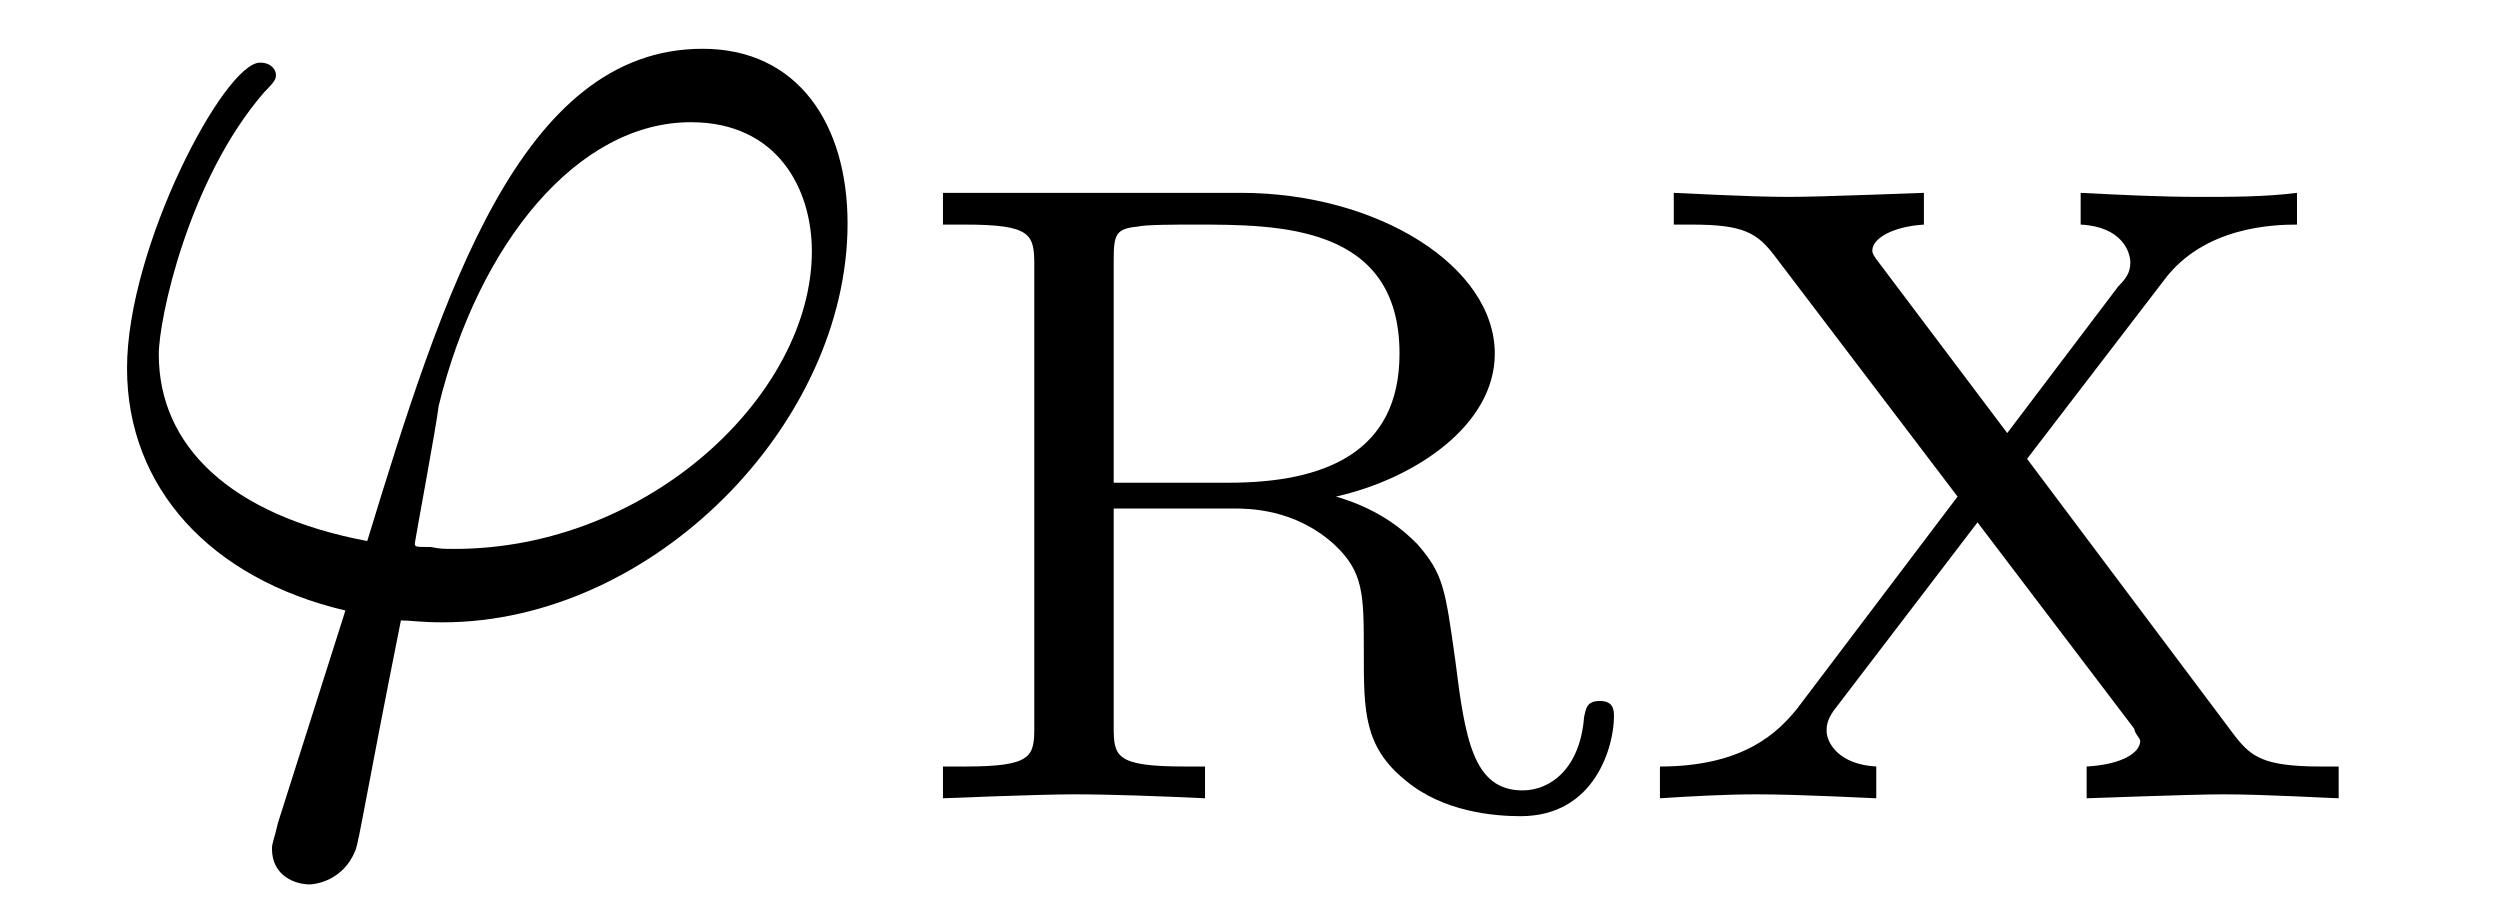
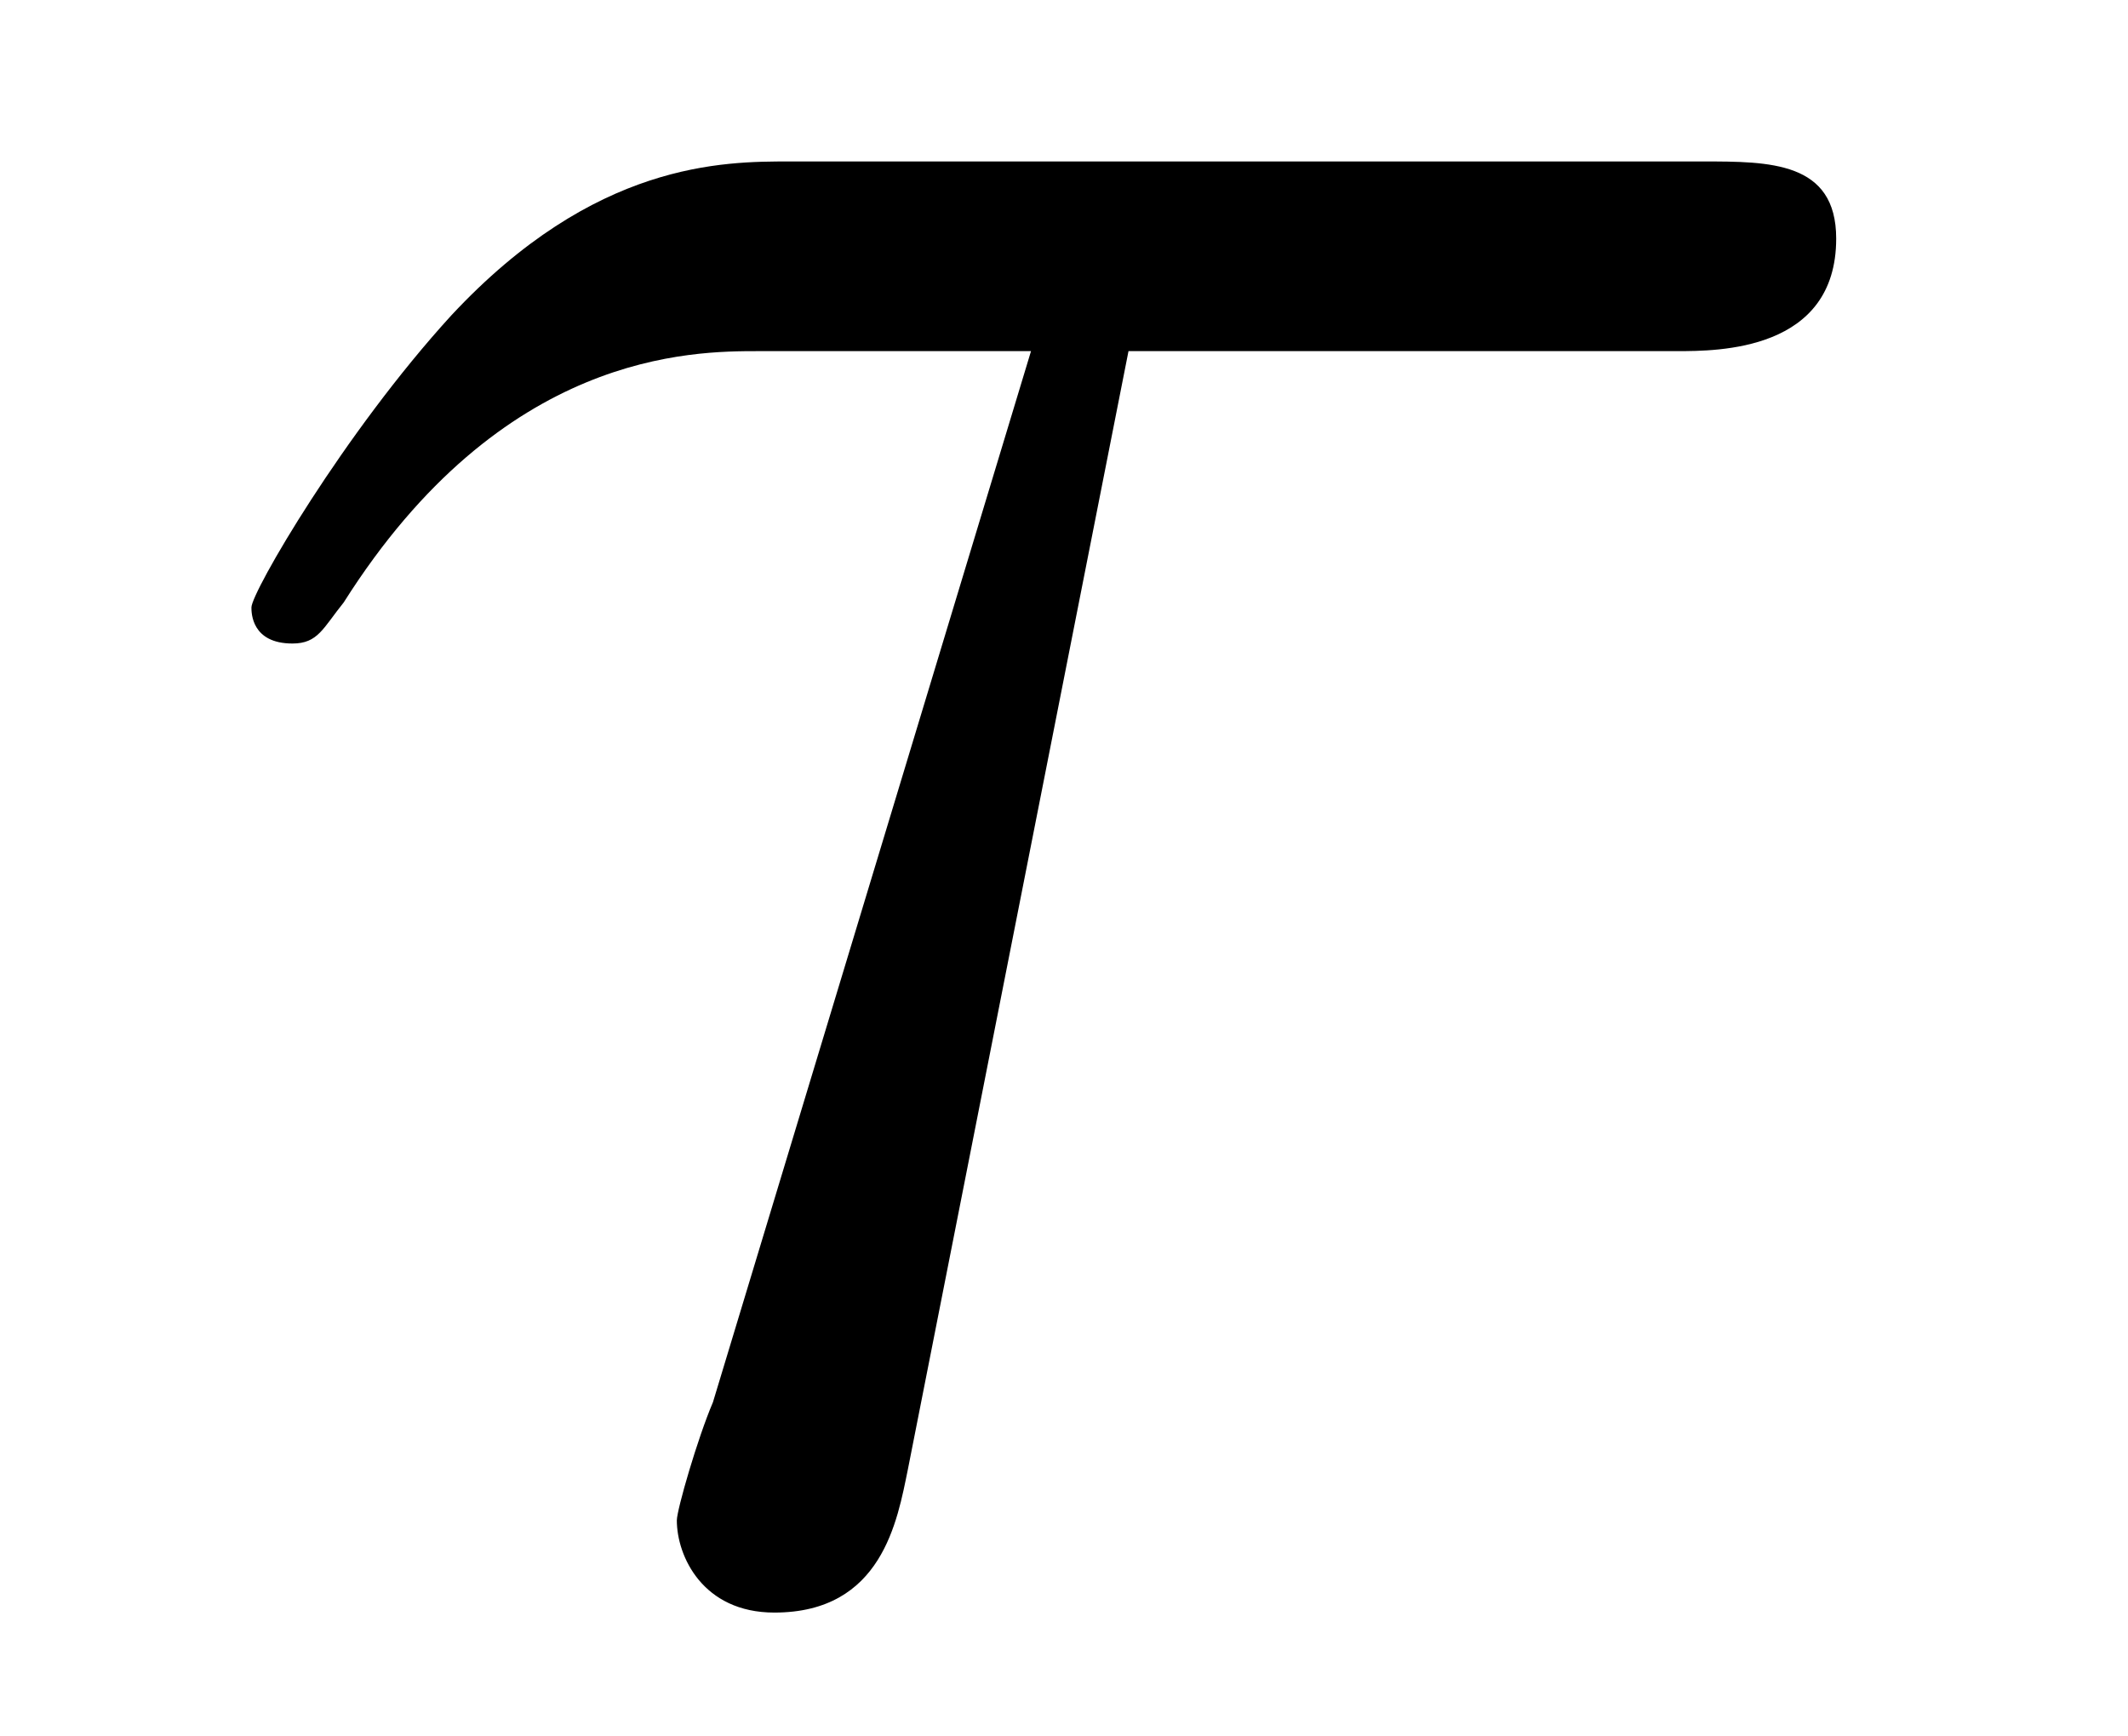
- <svg xmlns="http://www.w3.org/2000/svg" xmlns:xlink="http://www.w3.org/1999/xlink" viewBox="0 0 19.68 7.227">
+ <svg xmlns="http://www.w3.org/2000/svg" xmlns:xlink="http://www.w3.org/1999/xlink" viewBox="0 0 6.483 5.289">
  <defs>
    <g>
      <g id="glyph-0-0">
-         <path d="M 1.688 1.688 C 1.656 1.828 1.641 1.844 1.641 1.891 C 1.641 2.109 1.828 2.172 1.938 2.172 C 1.984 2.172 2.203 2.141 2.297 1.906 C 2.328 1.828 2.375 1.5 2.656 0.094 C 2.734 0.094 2.812 0.109 2.984 0.109 C 4.641 0.109 6.172 -1.453 6.172 -3.031 C 6.172 -3.812 5.781 -4.406 5.031 -4.406 C 3.594 -4.406 2.984 -2.469 2.391 -0.531 C 1.312 -0.734 0.75 -1.281 0.75 -2 C 0.75 -2.281 0.984 -3.375 1.578 -4.062 C 1.672 -4.156 1.672 -4.172 1.672 -4.203 C 1.672 -4.234 1.641 -4.297 1.547 -4.297 C 1.266 -4.297 0.5 -2.844 0.5 -1.891 C 0.5 -0.953 1.156 -0.234 2.219 0.016 Z M 3.078 -0.469 C 2.984 -0.469 2.969 -0.469 2.891 -0.484 C 2.766 -0.484 2.766 -0.484 2.766 -0.516 C 2.766 -0.531 2.938 -1.453 2.953 -1.594 C 3.266 -2.875 4.047 -3.828 4.938 -3.828 C 5.625 -3.828 5.891 -3.297 5.891 -2.812 C 5.891 -1.688 4.609 -0.469 3.078 -0.469 Z M 3.078 -0.469 " />
-       </g>
-       <g id="glyph-1-0">
-         <path d="M 3.5 -2.375 C 4.125 -2.516 4.75 -2.938 4.75 -3.5 C 4.75 -4.188 3.828 -4.766 2.75 -4.766 L 0.406 -4.766 L 0.406 -4.516 L 0.578 -4.516 C 1.109 -4.516 1.125 -4.438 1.125 -4.188 L 1.125 -0.562 C 1.125 -0.328 1.109 -0.25 0.578 -0.25 L 0.406 -0.25 L 0.406 0 C 0.406 0 1.156 -0.031 1.438 -0.031 C 1.734 -0.031 2.125 -0.016 2.469 0 L 2.469 -0.25 L 2.312 -0.25 C 1.766 -0.25 1.75 -0.328 1.75 -0.562 L 1.75 -2.281 L 2.688 -2.281 C 2.812 -2.281 3.172 -2.281 3.484 -2 C 3.719 -1.781 3.719 -1.609 3.719 -1.141 C 3.719 -0.688 3.719 -0.406 4.047 -0.141 C 4.344 0.109 4.75 0.141 4.953 0.141 C 5.547 0.141 5.688 -0.422 5.688 -0.641 C 5.688 -0.688 5.688 -0.766 5.578 -0.766 C 5.469 -0.766 5.469 -0.703 5.453 -0.641 C 5.422 -0.234 5.188 -0.062 4.969 -0.062 C 4.578 -0.062 4.516 -0.469 4.438 -1.094 C 4.359 -1.656 4.344 -1.766 4.141 -2 C 4.062 -2.078 3.875 -2.266 3.5 -2.375 Z M 2.656 -2.484 L 1.75 -2.484 L 1.75 -4.234 C 1.75 -4.438 1.766 -4.484 1.938 -4.5 C 2 -4.516 2.234 -4.516 2.391 -4.516 C 3.047 -4.516 4 -4.516 4 -3.5 C 4 -2.719 3.406 -2.484 2.656 -2.484 Z M 2.656 -2.484 " />
-       </g>
-       <g id="glyph-1-1">
-         <path d="M 3.156 -2.672 L 4.234 -4.078 C 4.547 -4.5 5.094 -4.516 5.281 -4.516 L 5.281 -4.766 C 5.031 -4.734 4.766 -4.734 4.516 -4.734 C 4.203 -4.734 3.891 -4.75 3.578 -4.766 L 3.578 -4.516 C 3.906 -4.5 3.969 -4.297 3.969 -4.219 C 3.969 -4.141 3.938 -4.094 3.875 -4.031 L 3 -2.875 L 2 -4.203 C 1.938 -4.281 1.938 -4.297 1.938 -4.312 C 1.938 -4.406 2.094 -4.5 2.344 -4.516 L 2.344 -4.766 C 2.312 -4.766 1.547 -4.734 1.281 -4.734 C 0.953 -4.734 0.406 -4.766 0.375 -4.766 L 0.375 -4.516 L 0.516 -4.516 C 0.922 -4.516 1.031 -4.453 1.172 -4.266 L 2.609 -2.375 L 1.344 -0.703 C 1.203 -0.531 0.938 -0.25 0.266 -0.25 L 0.266 0 C 0.516 -0.016 0.781 -0.031 1.031 -0.031 C 1.375 -0.031 1.938 0 1.969 0 L 1.969 -0.25 C 1.672 -0.266 1.578 -0.438 1.578 -0.531 C 1.578 -0.562 1.578 -0.625 1.656 -0.719 L 2.766 -2.172 L 4 -0.547 C 4 -0.516 4.047 -0.469 4.047 -0.453 C 4.047 -0.359 3.906 -0.266 3.625 -0.25 L 3.625 0 C 3.656 0 4.438 -0.031 4.703 -0.031 C 5.031 -0.031 5.562 0 5.609 0 L 5.609 -0.25 L 5.469 -0.25 C 5.016 -0.25 4.922 -0.328 4.797 -0.484 Z M 3.156 -2.672 " />
+         <path d="M 2.938 -3.719 L 4.609 -3.719 C 4.734 -3.719 5.094 -3.719 5.094 -4.062 C 5.094 -4.297 4.891 -4.297 4.688 -4.297 L 1.906 -4.297 C 1.703 -4.297 1.312 -4.297 0.875 -3.828 C 0.547 -3.469 0.266 -2.984 0.266 -2.938 C 0.266 -2.922 0.266 -2.828 0.391 -2.828 C 0.469 -2.828 0.484 -2.875 0.547 -2.953 C 1.031 -3.719 1.609 -3.719 1.812 -3.719 L 2.641 -3.719 L 1.672 -0.516 C 1.625 -0.406 1.562 -0.188 1.562 -0.156 C 1.562 -0.047 1.641 0.125 1.859 0.125 C 2.188 0.125 2.234 -0.156 2.266 -0.312 Z M 2.938 -3.719 " />
      </g>
    </g>
  </defs>
  <g fill="rgb(0%, 0%, 0%)" fill-opacity="1">
-     <use xlink:href="#glyph-0-0" x="0.5" y="4.79" />
-   </g>
-   <g fill="rgb(0%, 0%, 0%)" fill-opacity="1">
-     <use xlink:href="#glyph-1-0" x="7.017" y="6.284" />
-     <use xlink:href="#glyph-1-1" x="12.801" y="6.284" />
+     <use xlink:href="#glyph-0-0" x="0.5" y="4.789" />
  </g>
</svg>
